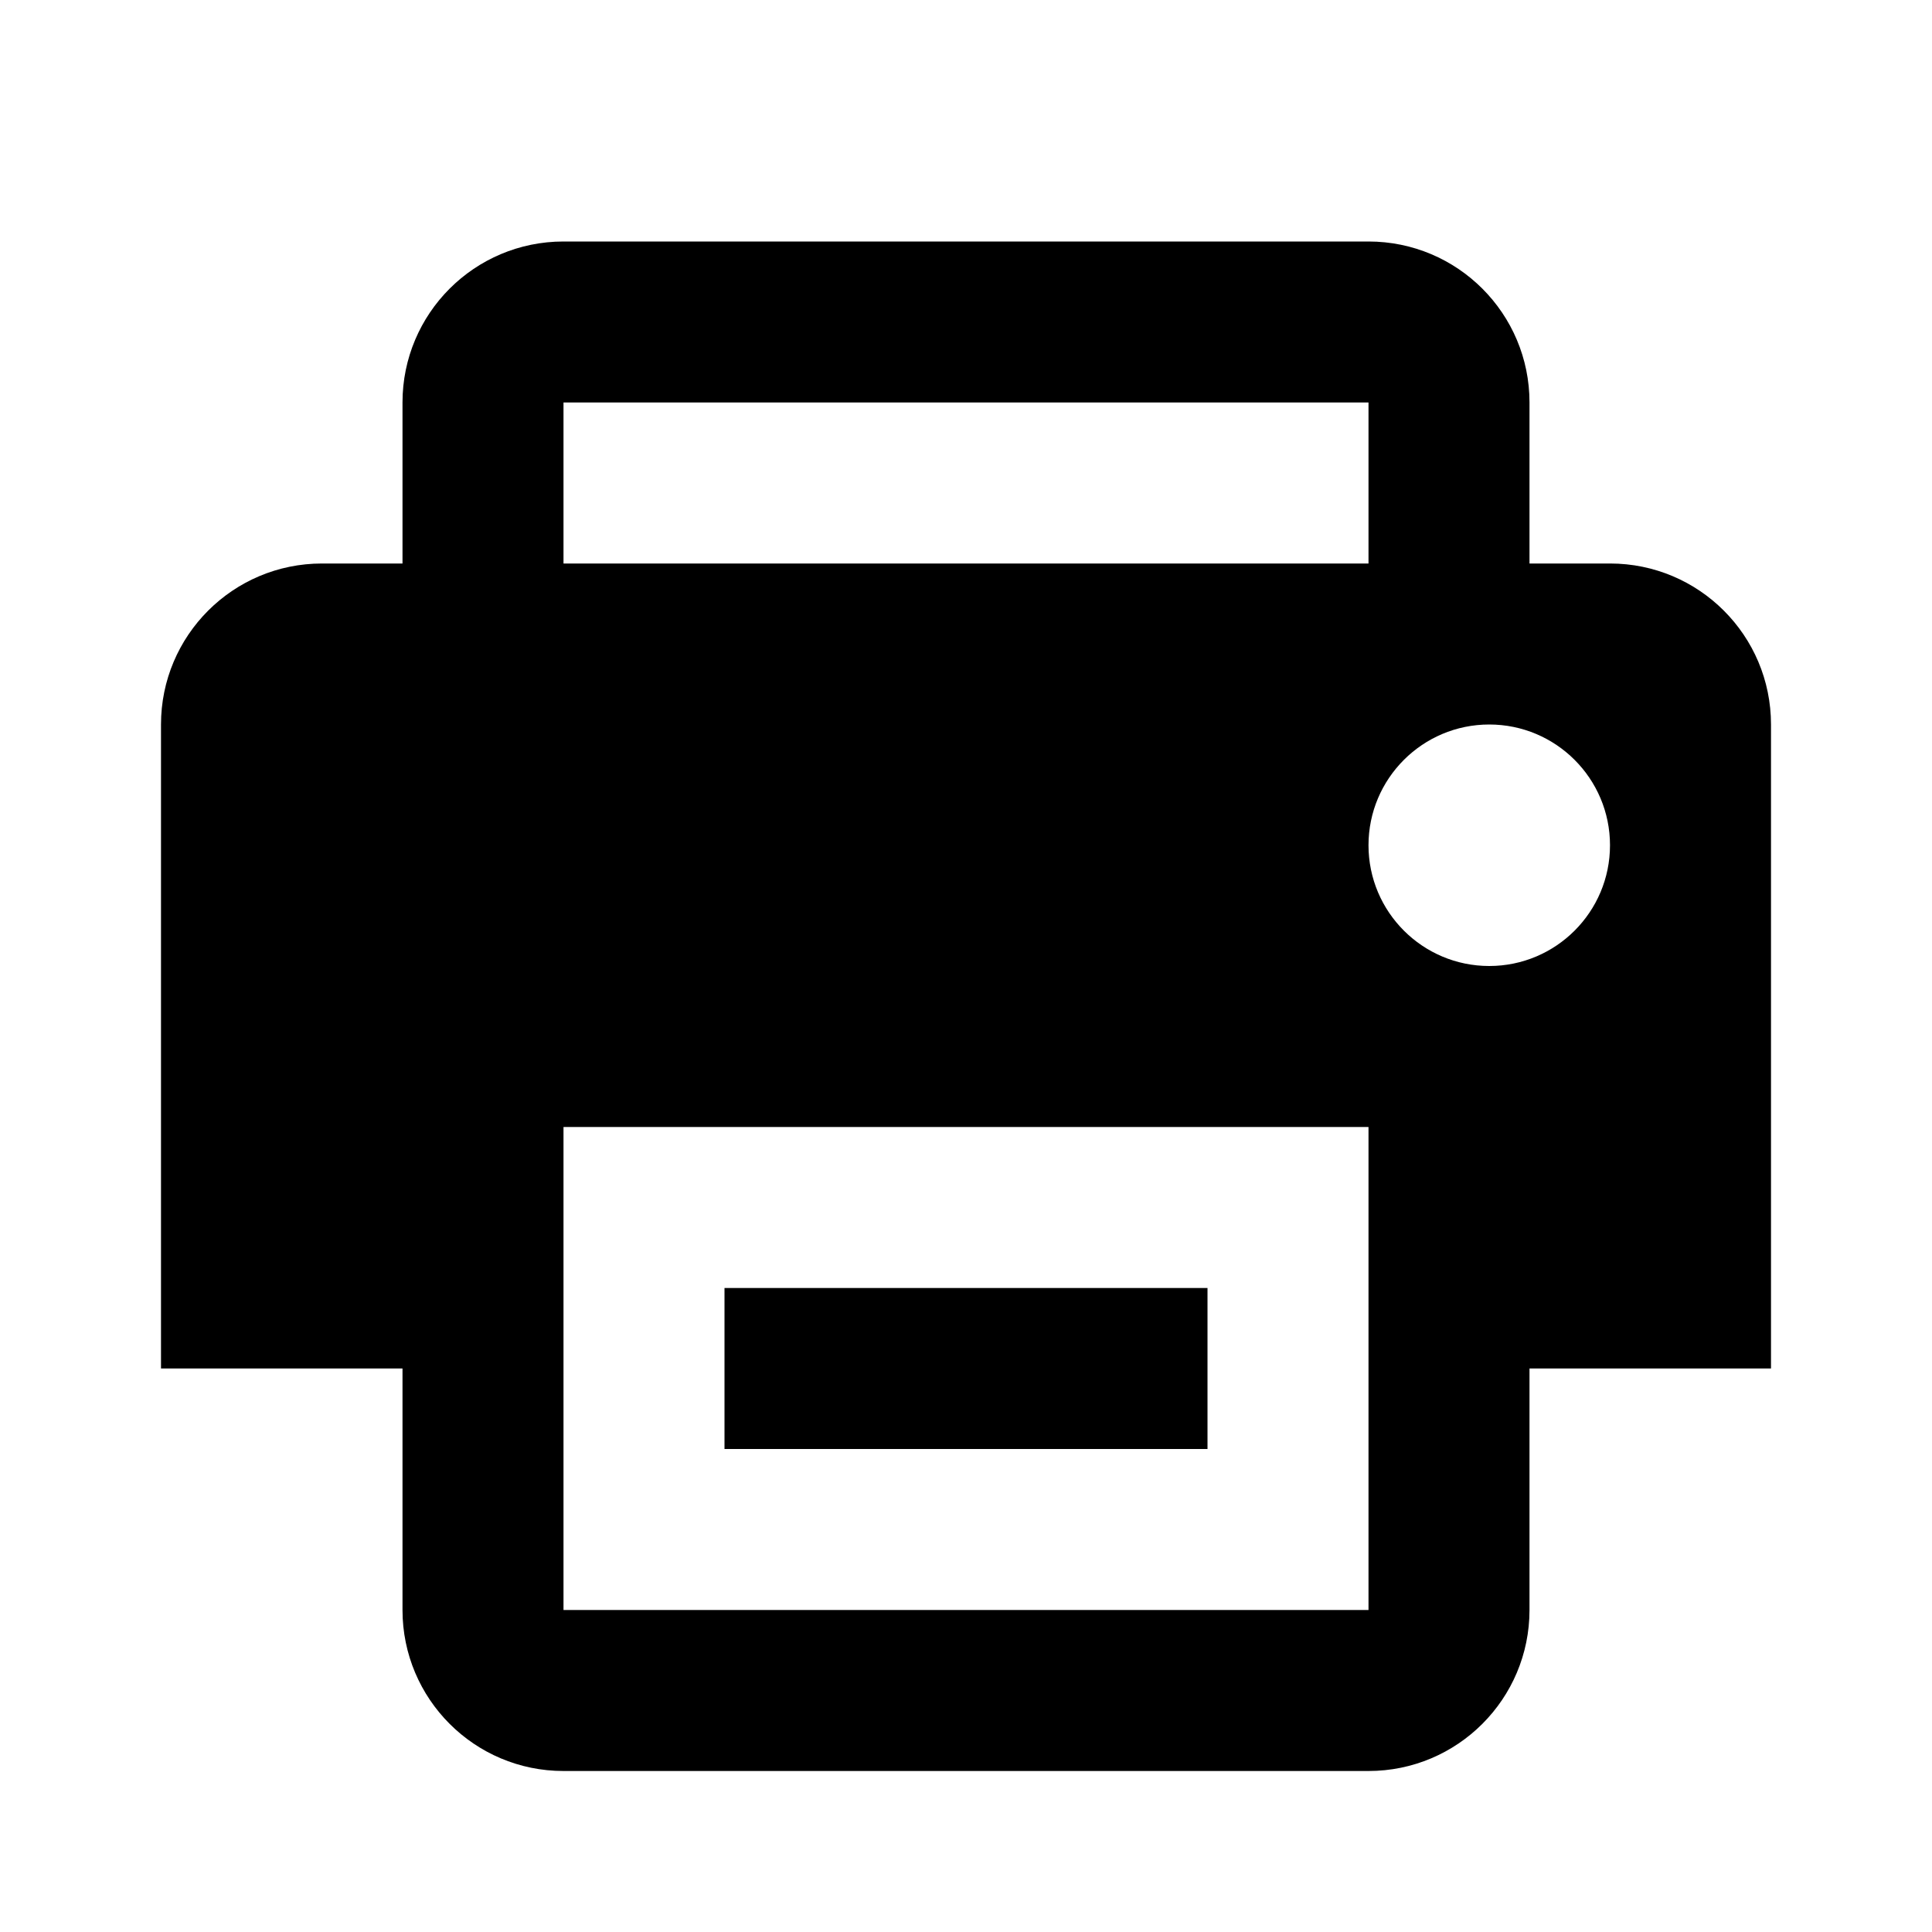
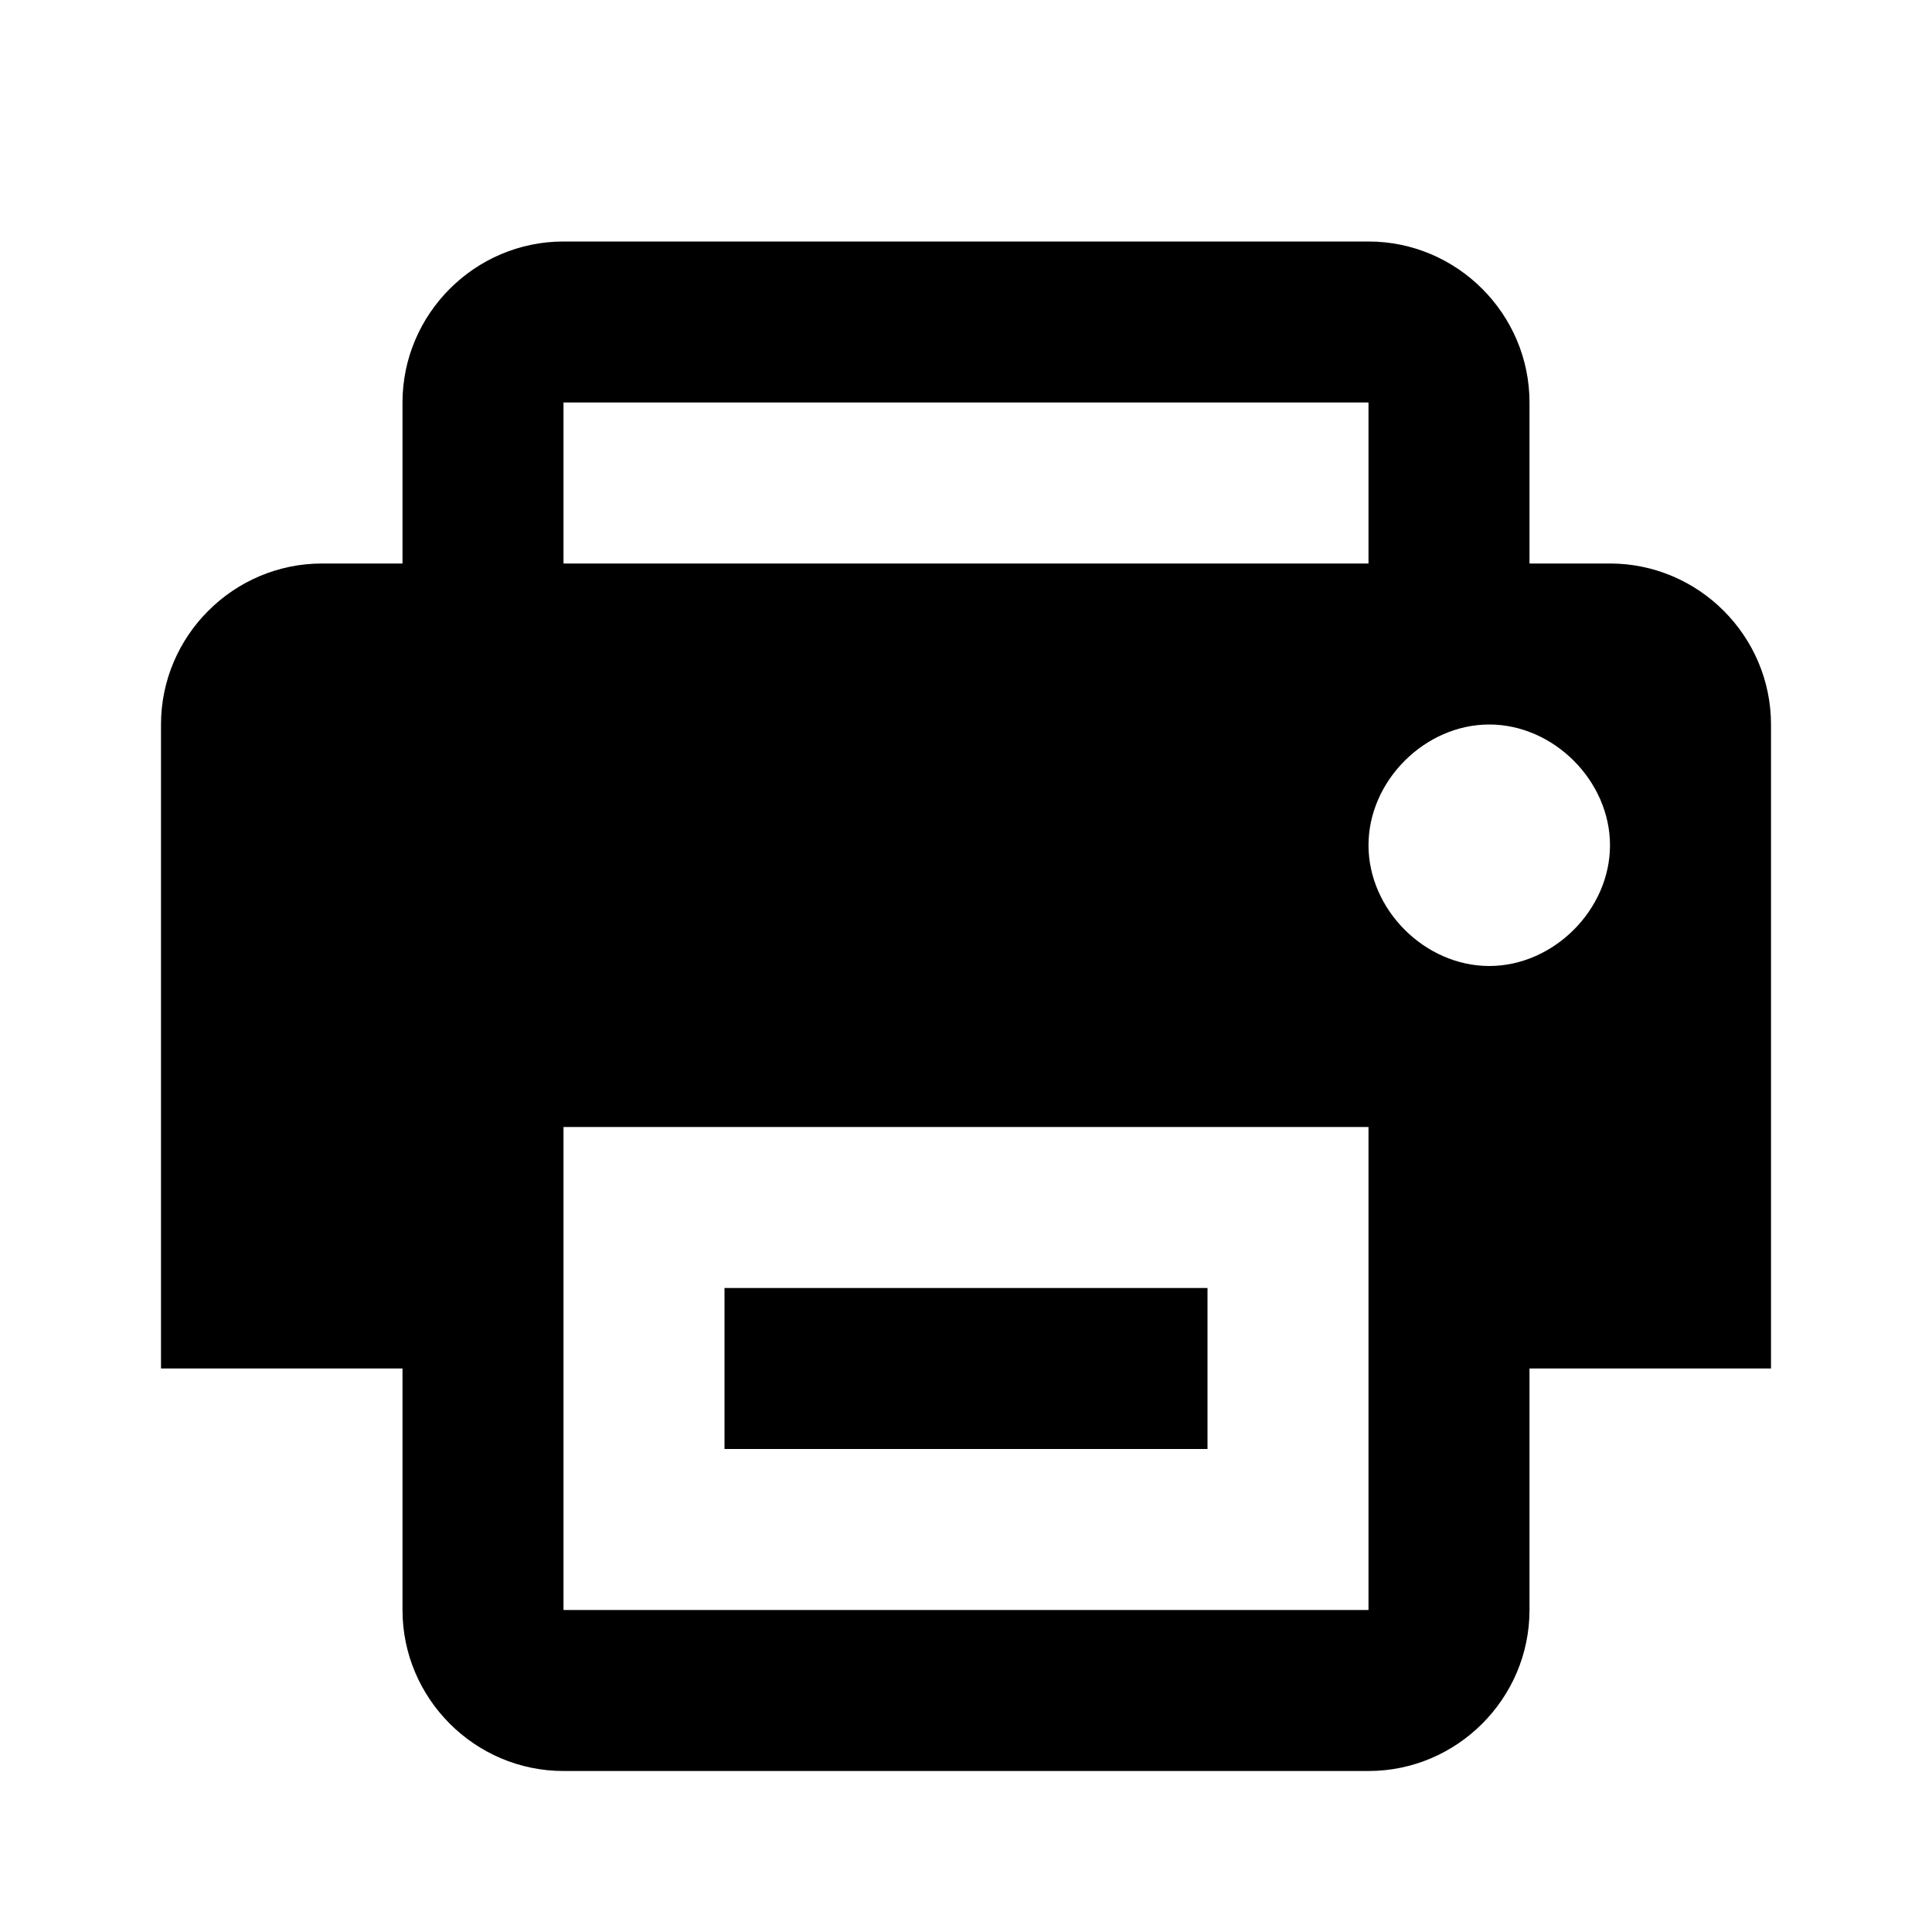
- <svg xmlns="http://www.w3.org/2000/svg" viewBox="0 0 24 24">
-   <rect x="0" fill="none" width="24" height="24" />
+ <svg xmlns="http://www.w3.org/2000/svg" version="1.1" id="Layer_1" x="0px" y="0px" viewBox="0 0 24 24" style="enable-background:new 0 0 24 24;" xml:space="preserve">
  <g>
-     <path d="M9 16h6v2H9v-2zm13 1h-3v3c0 1.105-.895 2-2 2H7c-1.105 0-2-.895-2-2v-3H2V9c0-1.105.895-2 2-2h1V5c0-1.105.895-2 2-2h10c1.105 0 2 .895 2 2v2h1c1.105 0 2 .895 2 2v8zM7 7h10V5H7v2zm10 7H7v6h10v-6zm3-3.5c0-.828-.672-1.5-1.5-1.5s-1.5.672-1.5 1.5.672 1.5 1.5 1.5 1.5-.672 1.5-1.5z" />
+     <path d="M9,16h6v2H9V16z M22,17h-3v3c0,1.1-0.9,2-2,2H7c-1.1,0-2-0.9-2-2v-3H2V9c0-1.1,0.9-2,2-2h1V5c0-1.1,0.9-2,2-2h10   c1.1,0,2,0.9,2,2v2h1c1.1,0,2,0.9,2,2V17z M7,7h10V5H7V7z M17,14H7v6h10V14z M20,10.5C20,9.7,19.3,9,18.5,9S17,9.7,17,10.5   s0.7,1.5,1.5,1.5S20,11.3,20,10.5z" />
  </g>
</svg>
